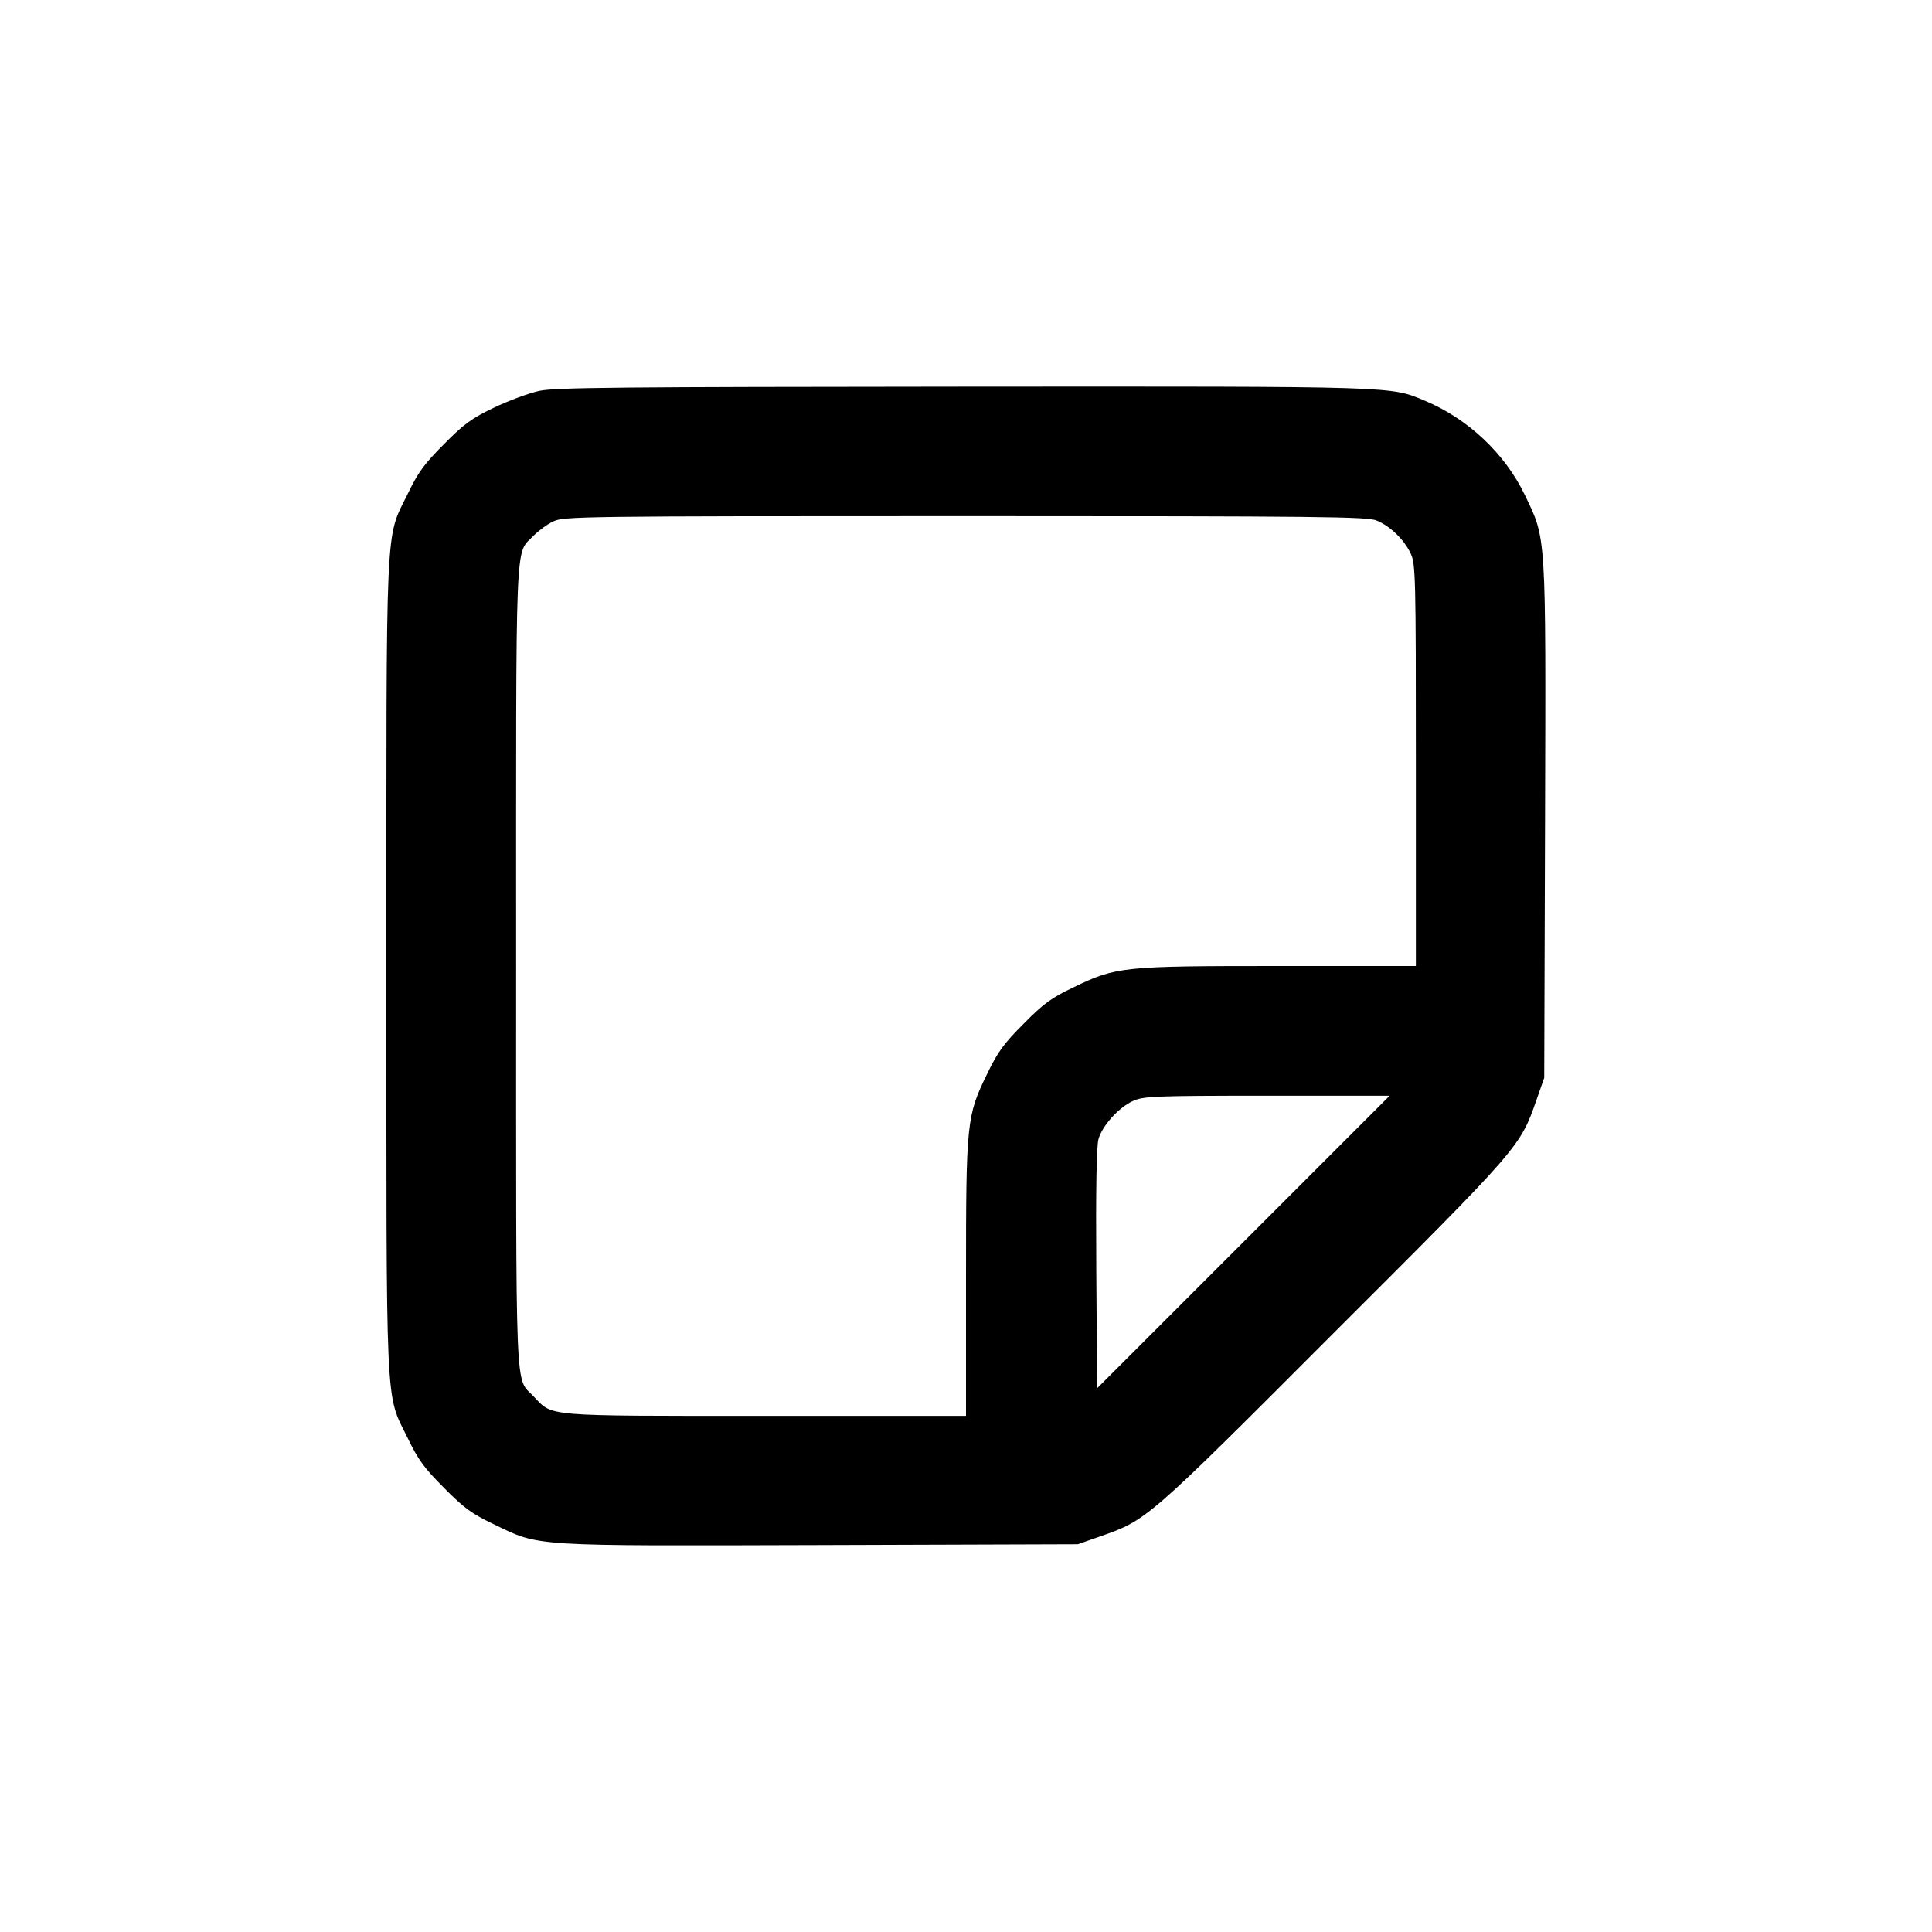
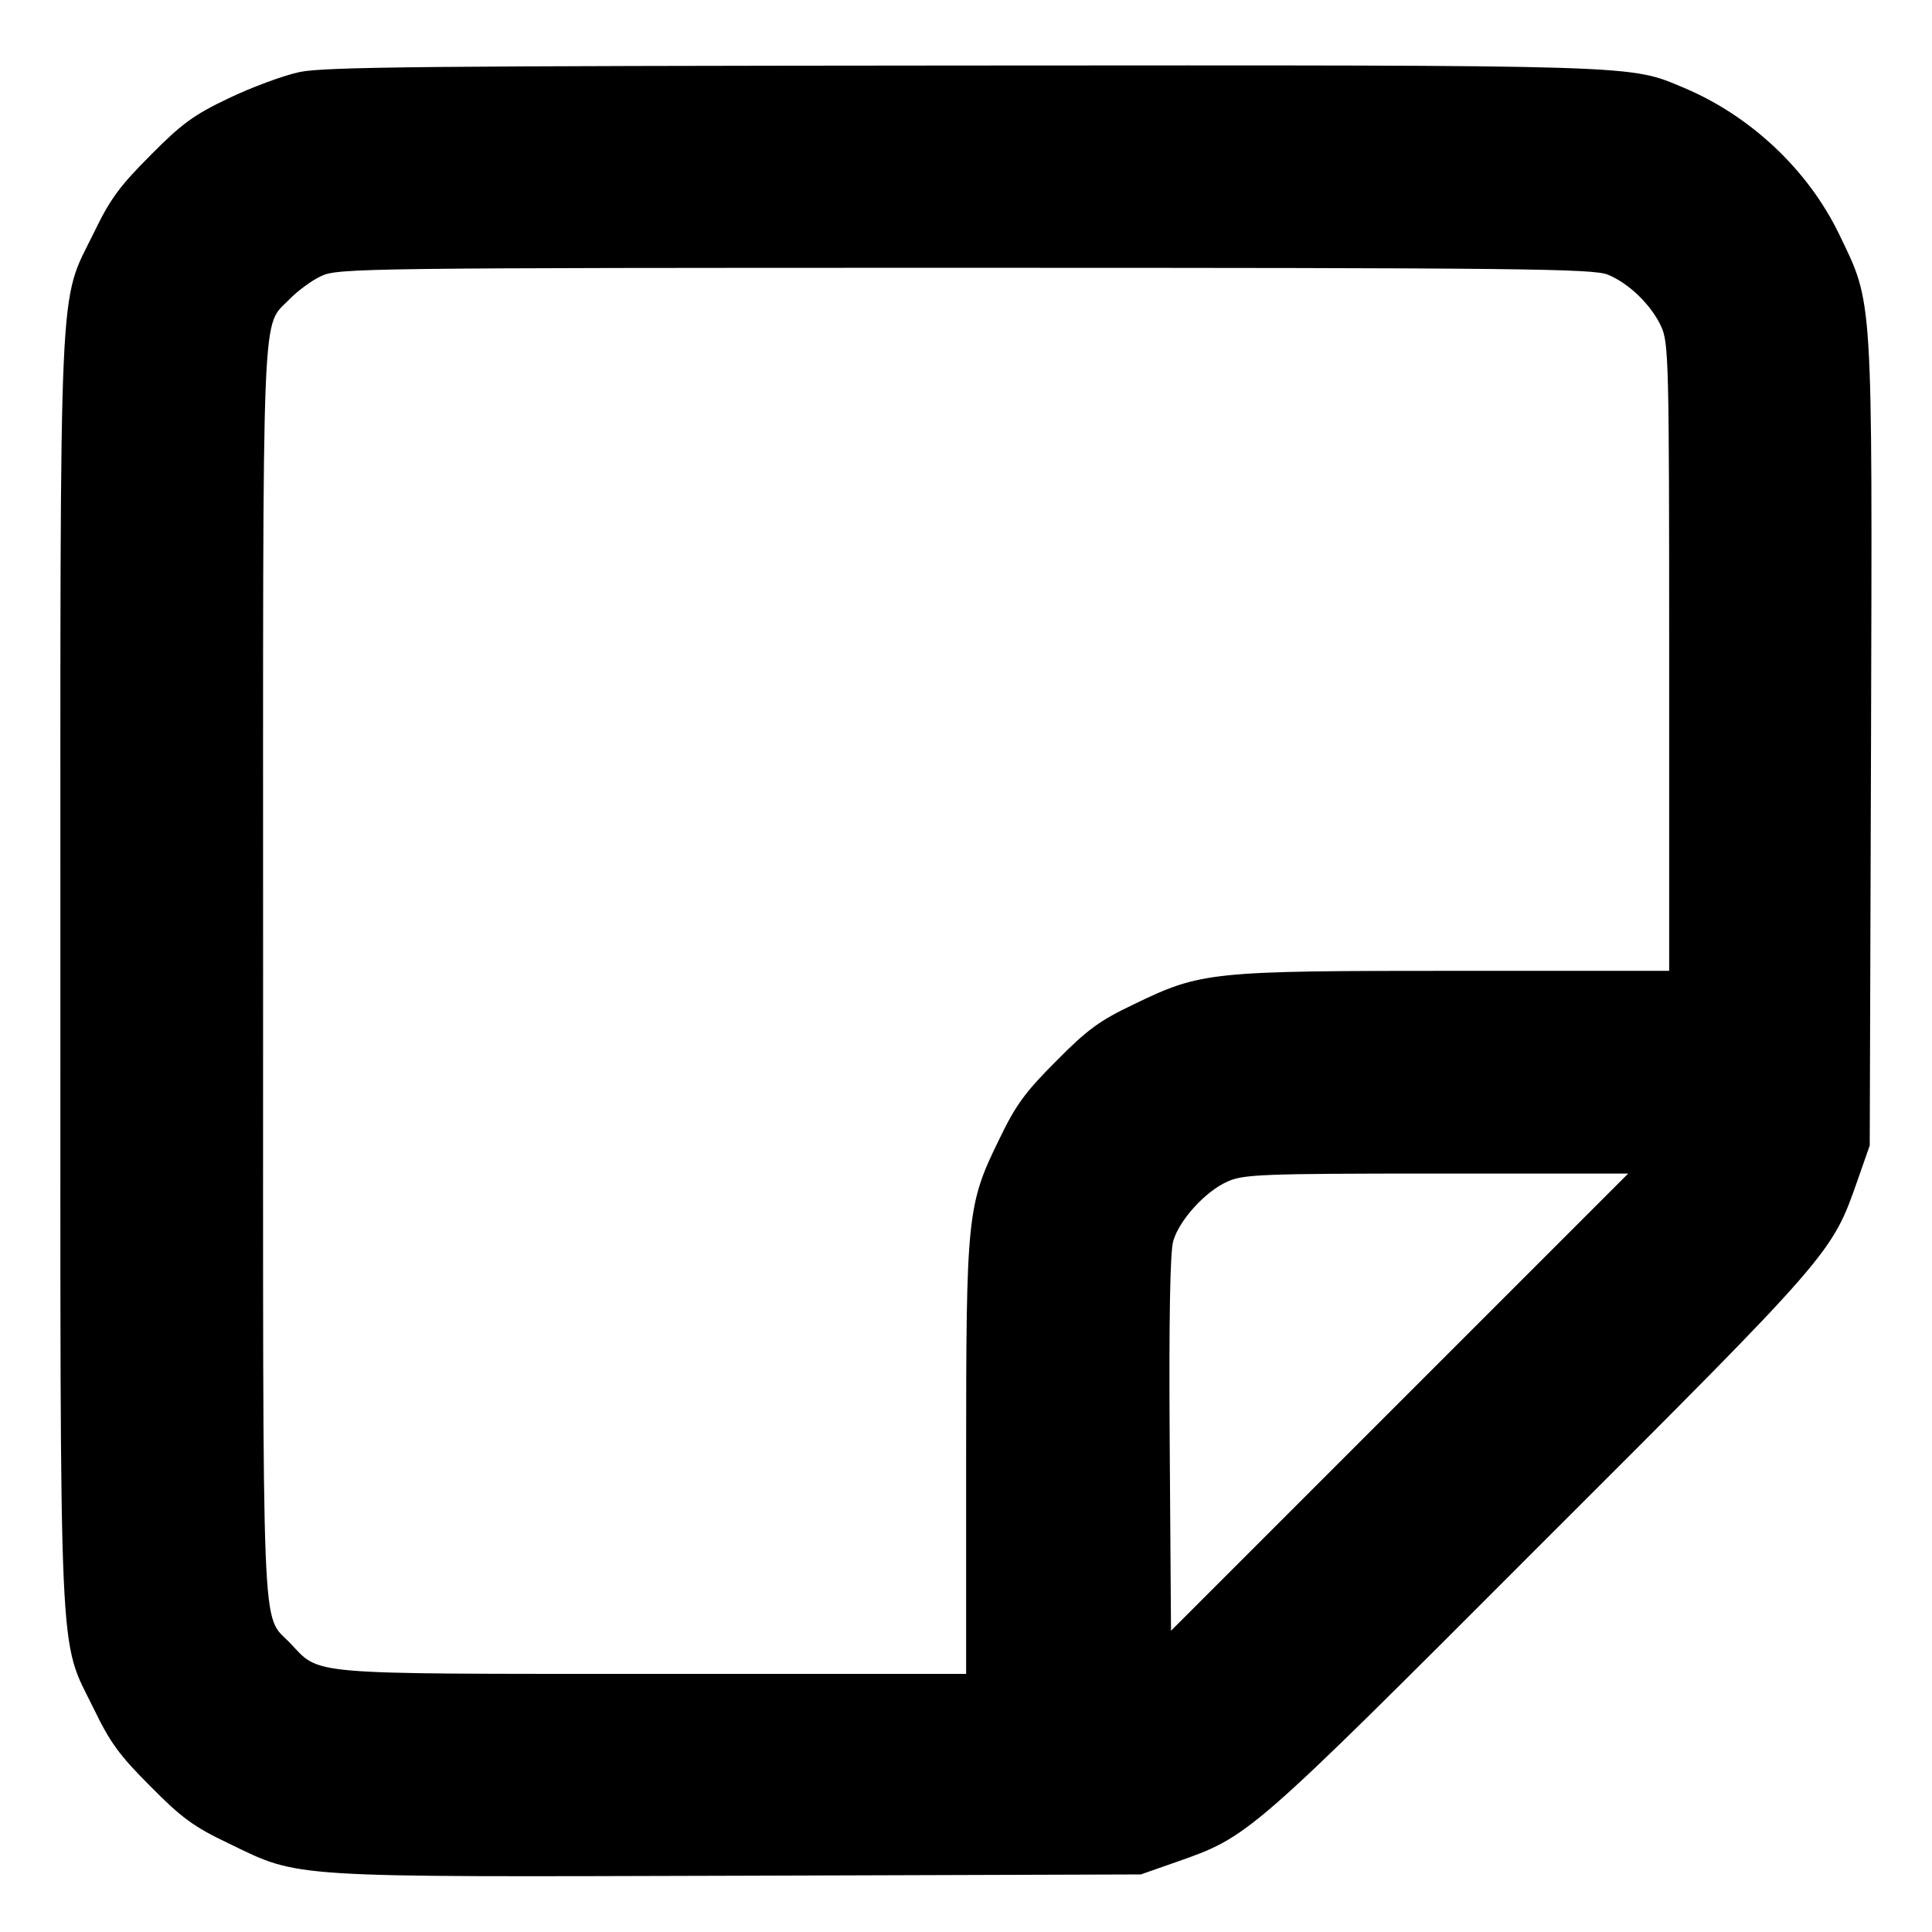
- <svg xmlns="http://www.w3.org/2000/svg" version="1.0" width="933.333" height="933.333" viewBox="0 0 700 700">
-   <path d="M195.5 141.6c-3.8.8-11.3 3.6-16.5 6.1-8 3.8-10.9 5.9-18.1 13.2-7.2 7.2-9.4 10.2-13.2 18.1-8.2 16.7-7.7 6.4-7.7 171s-.5 154.3 7.7 171c3.8 7.9 6 10.9 13.2 18.1 7.2 7.3 10.1 9.4 18.1 13.2 16.7 8.1 12.9 7.8 118.5 7.5l93-.3 8-2.8c17.1-6 16.7-5.6 84.6-73.6 68-67.9 67.6-67.5 73.6-84.6l2.8-8 .3-93c.3-105.5.5-101.9-7.4-118.3-7.2-14.9-20.5-27.4-35.9-33.9-12.9-5.4-8.3-5.3-167.2-5.2-125.2.1-147.8.3-153.8 1.5zm303.3 47c4.9 2 10 7 12.3 11.9 1.8 3.8 1.9 8 1.9 76.7V350h-49.5c-56.8 0-59 .2-74.5 7.7-8 3.8-10.9 5.9-18.1 13.2-7.2 7.2-9.4 10.2-13.2 18.1-7.5 15.3-7.7 17.5-7.7 74.5V513h-72.7c-81.3 0-76.9.3-84-7.1-6.8-7.2-6.3 4.2-6.3-155.9s-.5-148.7 6.3-155.9c1.8-1.8 5-4.2 7.2-5.2 3.8-1.8 9.9-1.9 149.3-1.9 129 0 145.7.2 149 1.6zM450.5 450l-53 53-.3-43.2c-.2-29.5.1-44.5.8-47.1 1.4-4.9 7.4-11.5 12.5-13.8 3.7-1.7 7.6-1.9 48.5-1.9h44.5l-53 53z" />
+ <svg xmlns="http://www.w3.org/2000/svg" version="1.0" width="933.333" height="933.333" viewBox="0 0 700 700" id="svg1">
+   <defs id="defs1" />
+   <path d="m 108.609,26.084 c -5.938,1.25 -17.659,5.626 -25.785,9.533 C 70.322,41.555 65.791,44.837 54.539,56.245 43.288,67.496 39.85,72.184 33.911,84.53 21.097,110.627 21.878,94.531 21.878,351.754 c 0,257.223 -0.781,241.127 12.033,267.224 5.938,12.345 9.376,17.034 20.628,28.285 11.252,11.408 15.783,14.69 28.285,20.628 26.097,12.658 20.159,12.189 185.182,11.72 l 145.332,-0.469 12.502,-4.376 c 26.722,-9.376 26.097,-8.751 132.206,-115.016 C 664.31,453.643 663.685,454.268 673.061,427.545 l 4.376,-12.502 0.469,-145.332 C 678.374,104.845 678.687,110.471 666.342,84.842 655.09,61.558 634.306,42.024 610.24,31.866 590.081,23.428 597.27,23.584 348.954,23.74 153.303,23.896 117.985,24.209 108.609,26.084 Z M 582.58,99.532 c 7.657,3.125 15.627,10.939 19.221,18.596 2.813,5.938 2.969,12.502 2.969,119.86 v 113.766 h -77.354 c -88.762,0 -92.2,0.313 -116.422,12.033 -12.502,5.938 -17.034,9.22 -28.285,20.628 -11.252,11.252 -14.69,15.94 -20.628,28.285 -11.72,23.91 -12.033,27.347 -12.033,116.422 v 77.354 H 236.439 c -127.049,0 -120.173,0.469 -131.268,-11.095 -10.626,-11.252 -9.845,6.563 -9.845,-243.627 0,-250.19 -0.781,-232.376 9.845,-243.627 2.813,-2.813 7.814,-6.563 11.252,-8.126 5.938,-2.813 15.471,-2.969 233.313,-2.969 201.59,0 227.687,0.313 232.844,2.5 z m -75.479,408.493 -82.824,82.824 -0.469,-67.509 c -0.313,-46.1 0.156,-69.541 1.25,-73.604 2.188,-7.657 11.564,-17.971 19.534,-21.565 5.782,-2.657 11.877,-2.969 75.792,-2.969 h 69.541 z" id="path1" style="stroke-width:1.563" />
</svg>
